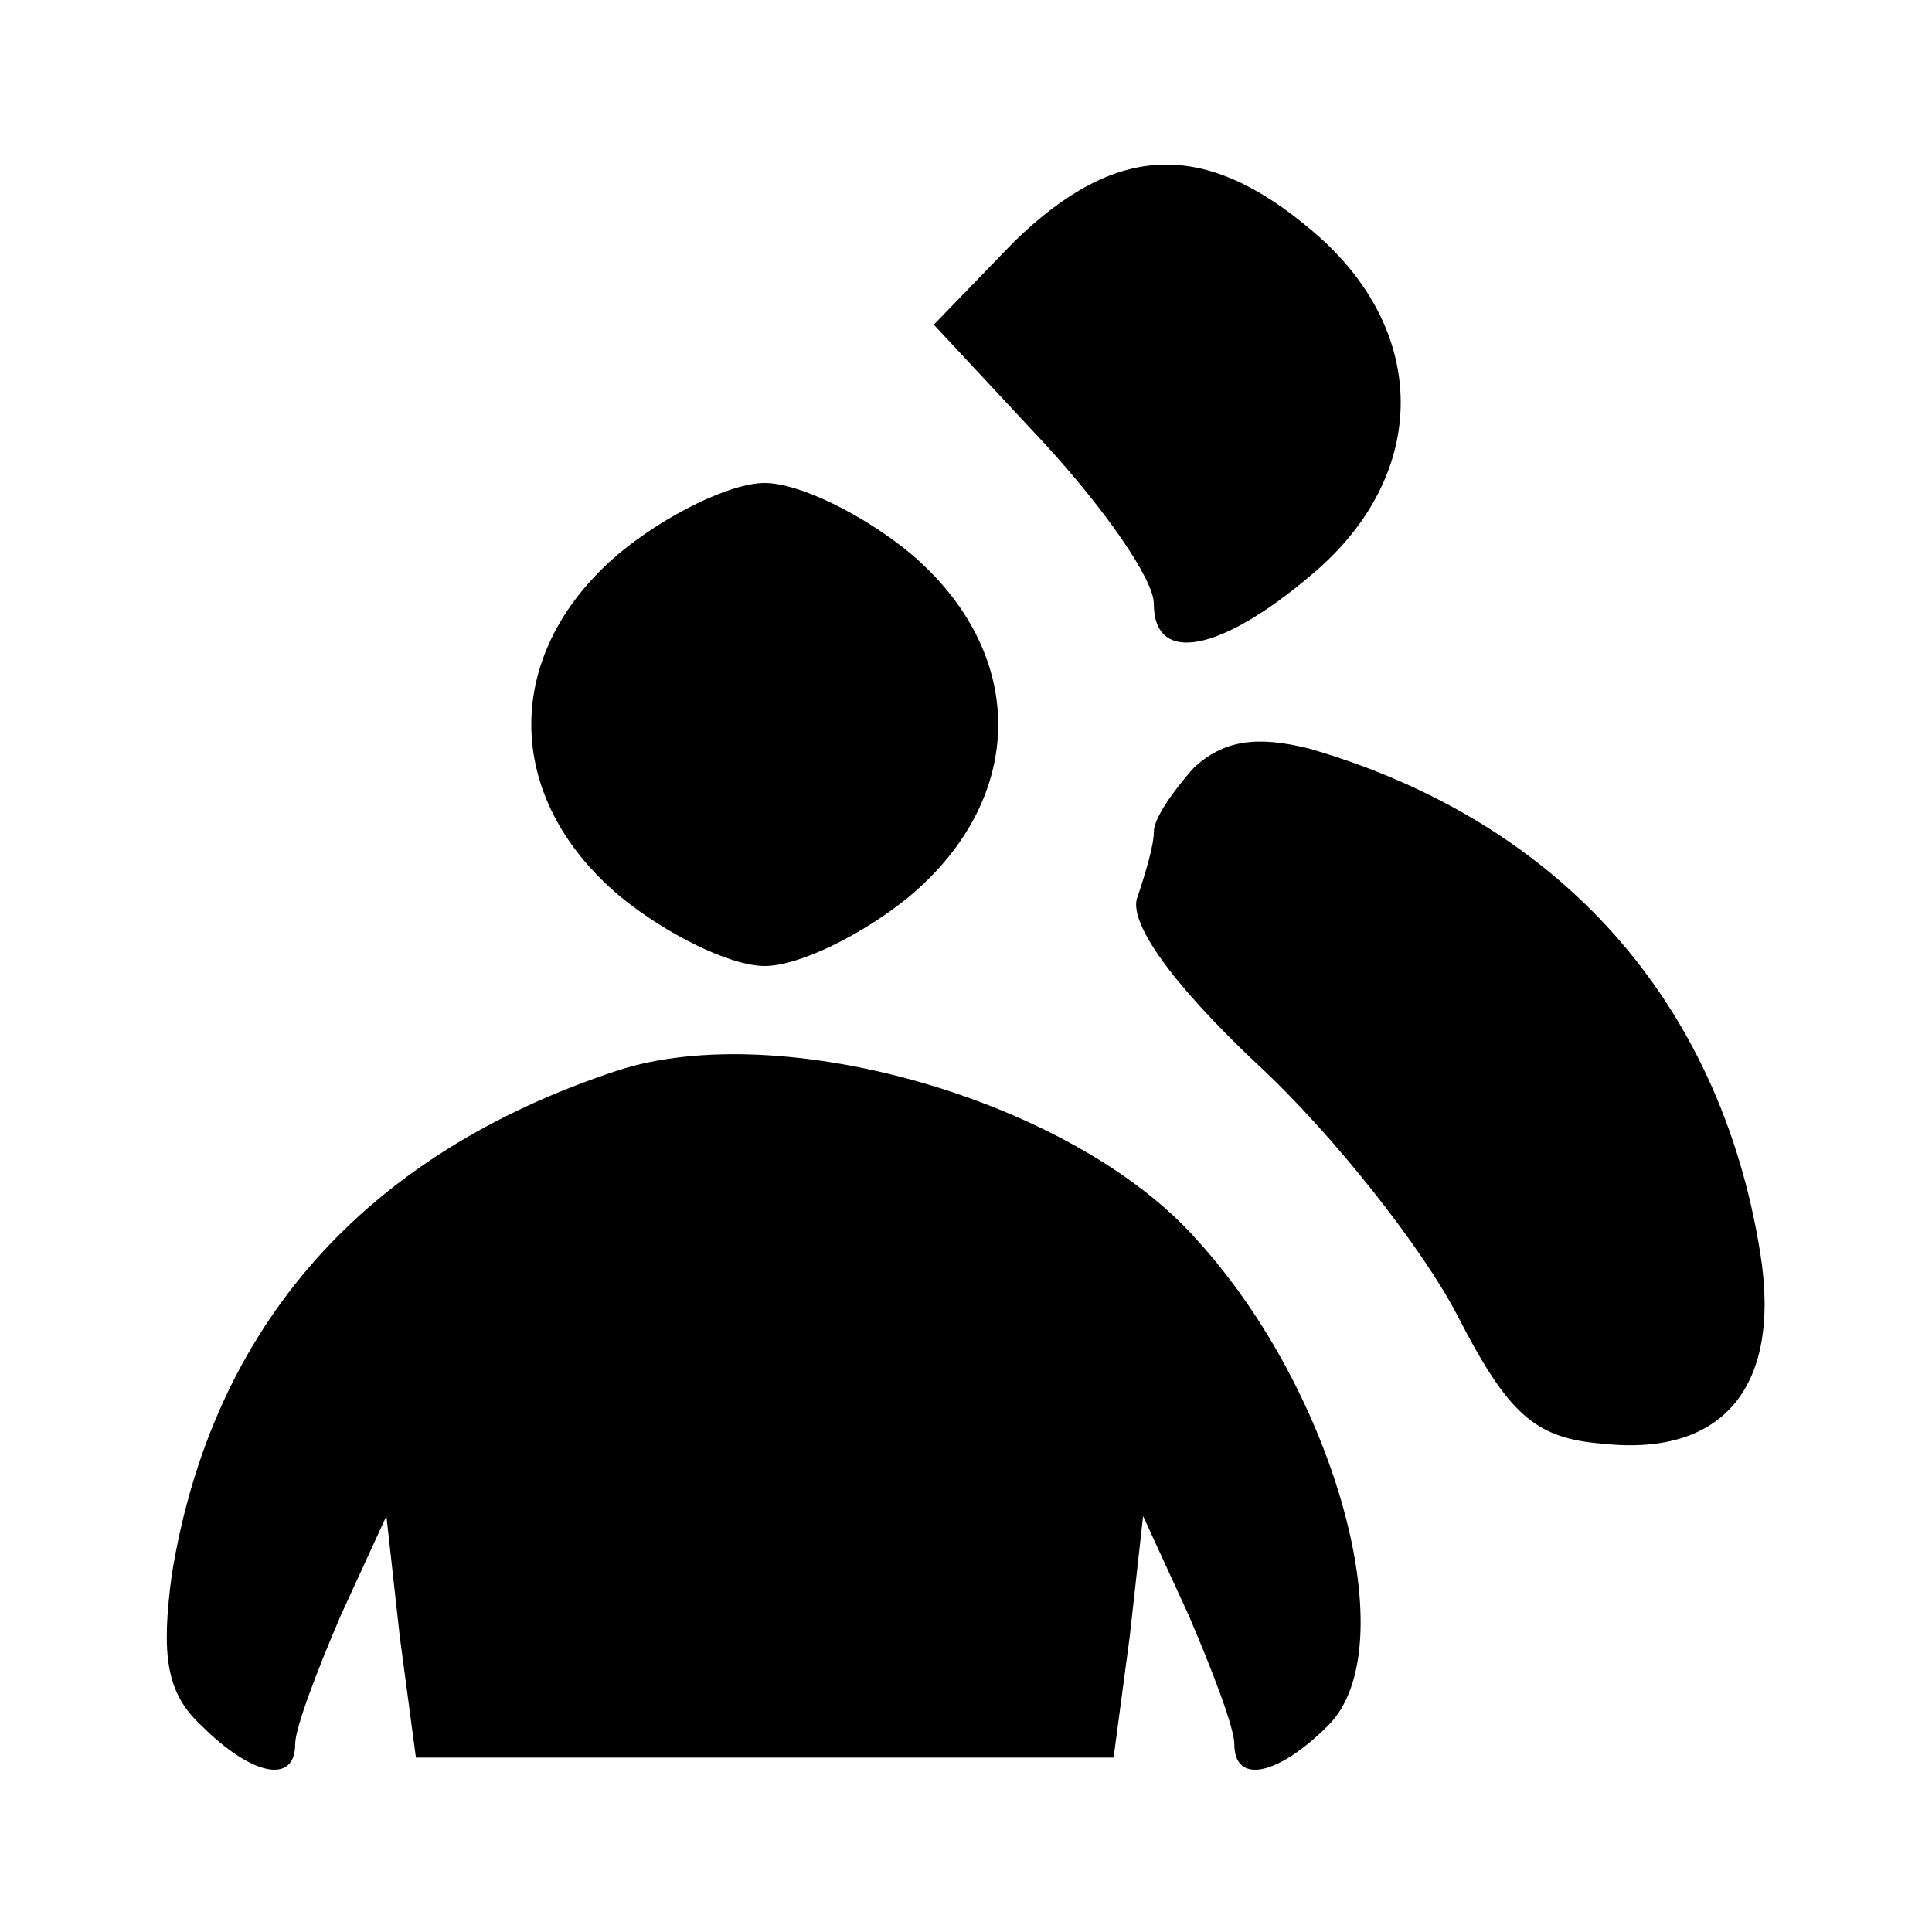
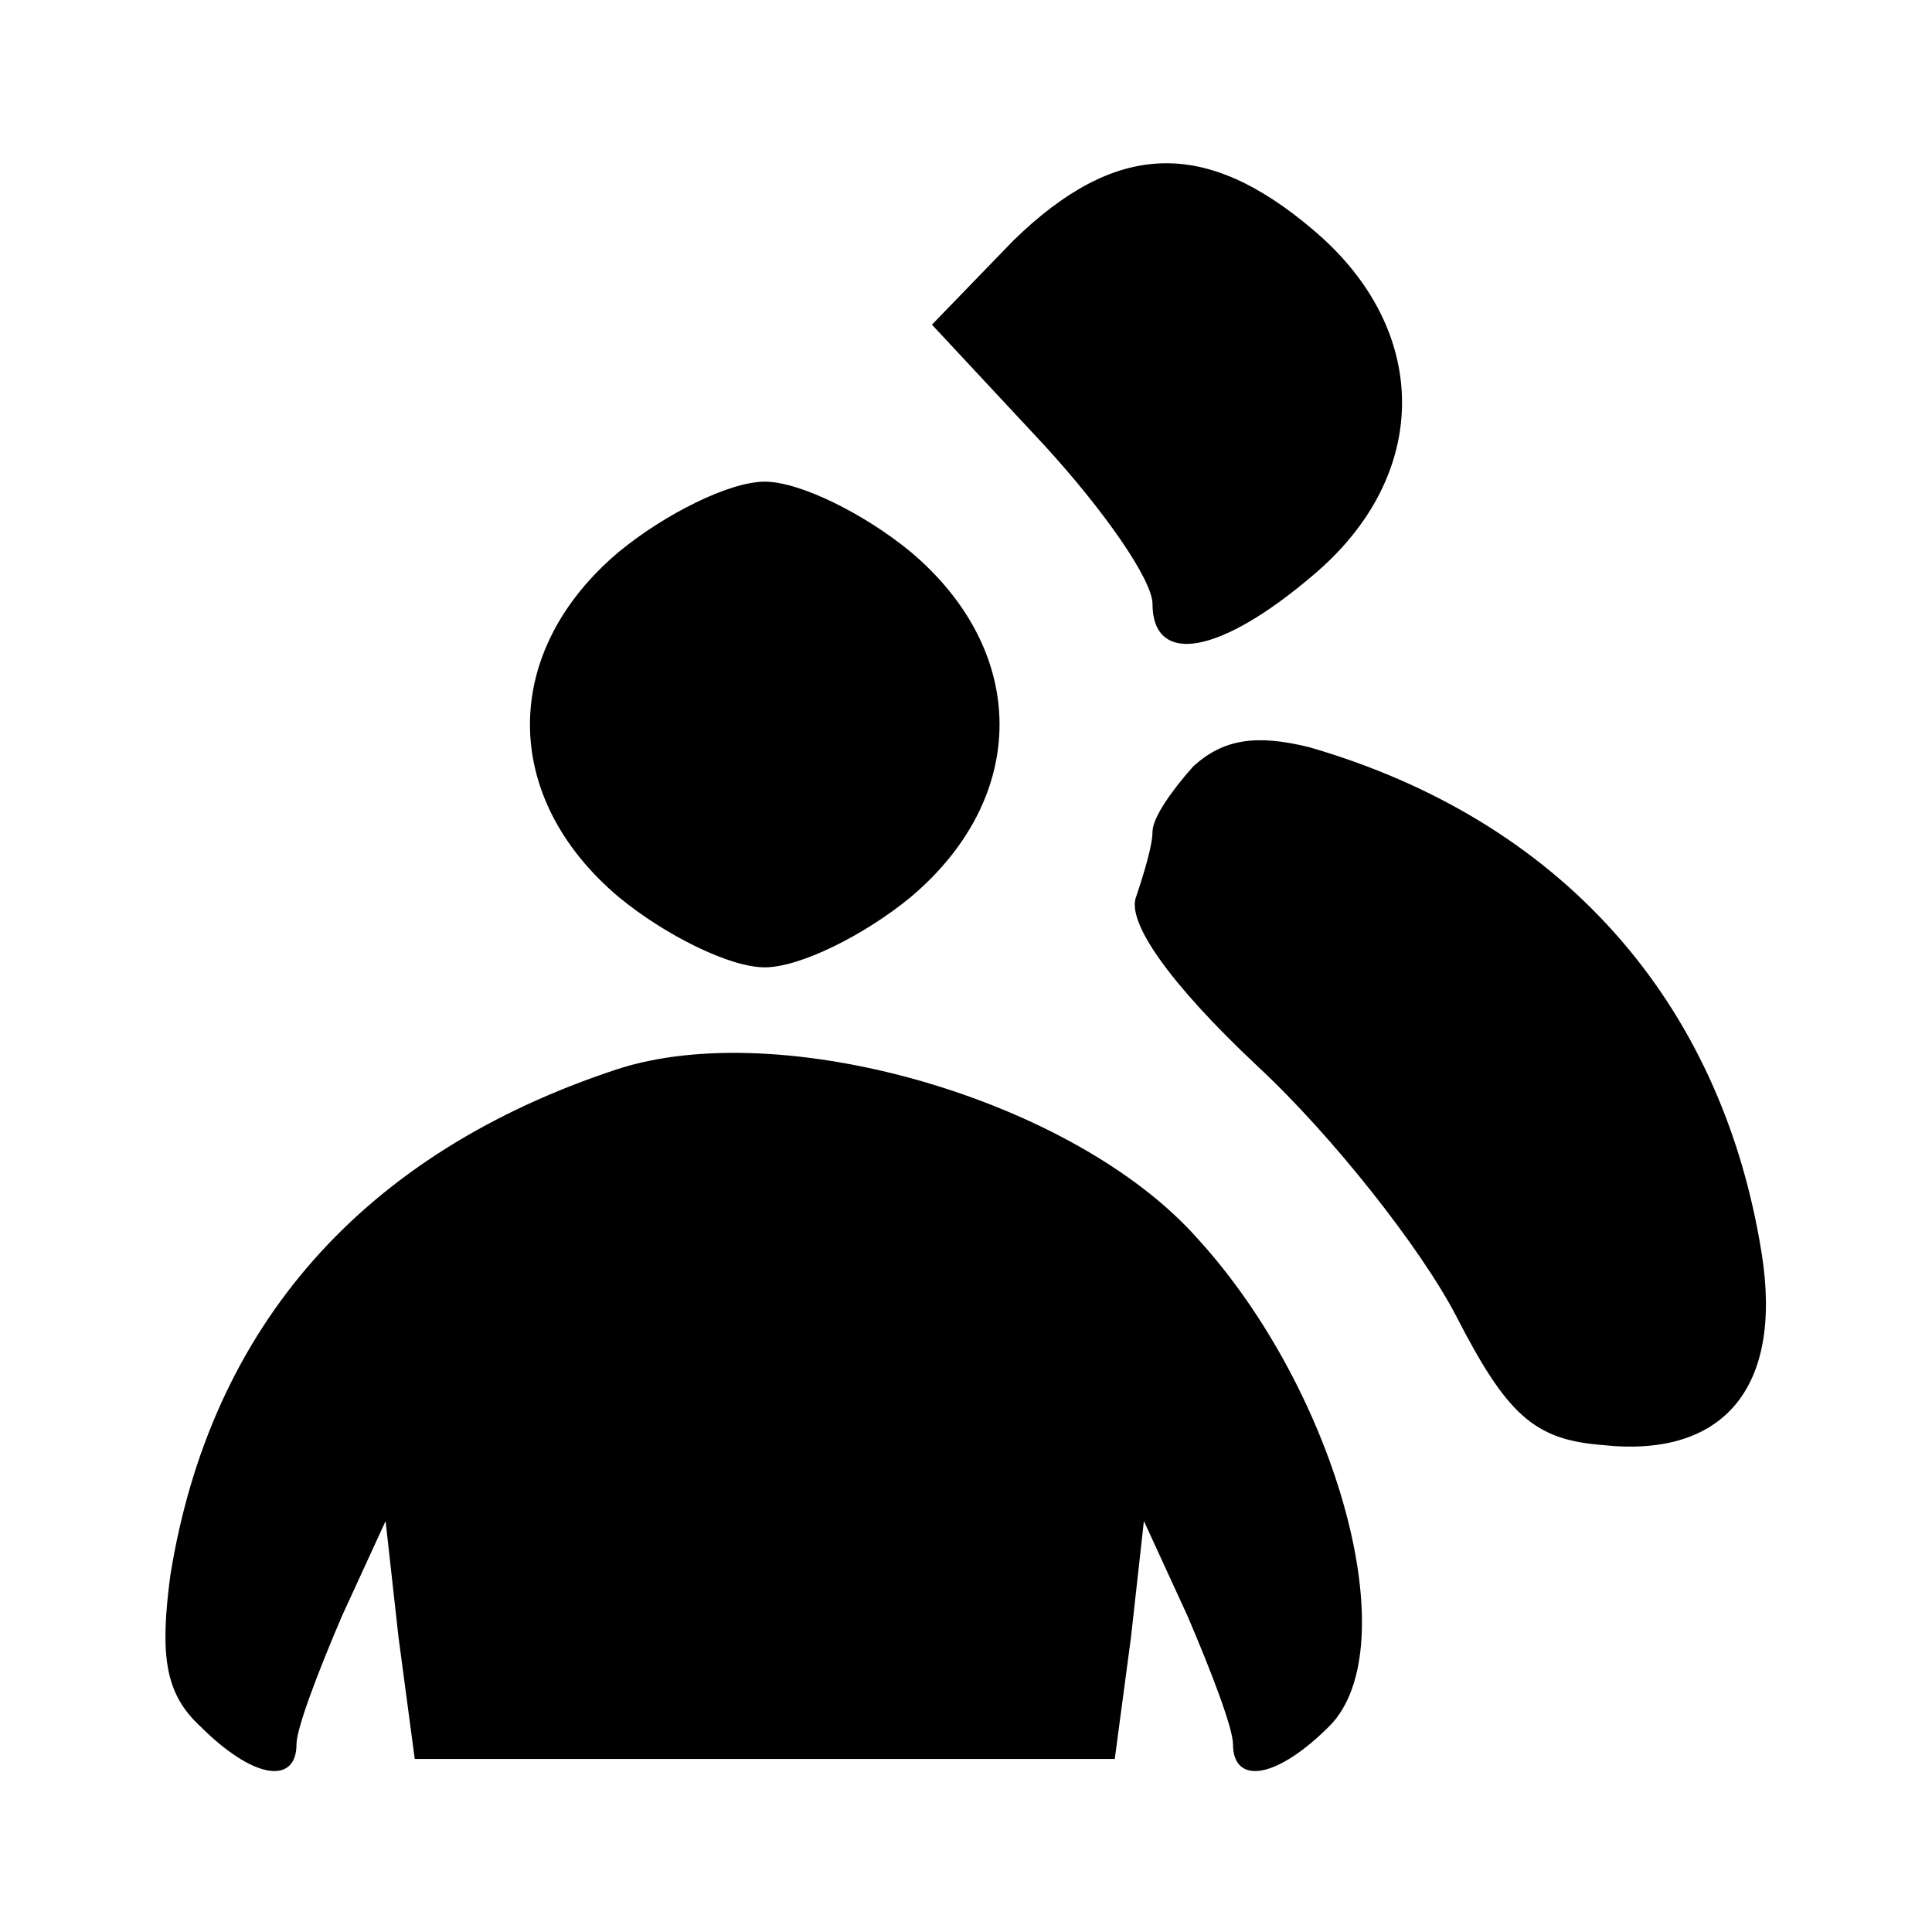
<svg xmlns="http://www.w3.org/2000/svg" version="1.0" width="72pt" height="72pt" viewBox="0 0 72 72" preserveAspectRatio="xMidYMid meet">
-   <g transform="translate(0,72) scale(0.1,-0.1)" fill="currentColor" stroke="none">
+   <g transform="translate(0,72) scale(0.1,-0.1)" fill="currentColor" stroke="currentColor">
    <path d="M378 630 l-30 -31 41 -44 c23 -25 41 -51 41 -60 0 -23 25 -18 59 11 44 37 44 91 0 128 -40 34 -73 33 -111 -4z" />
    <path d="M231 514 c-44 -37 -44 -91 0 -128 17 -14 41 -26 54 -26 13 0 37 12 54 26 44 37 44 91 0 128 -17 14 -41 26 -54 26 -13 0 -37 -12 -54 -26z" />
    <path d="M445 434 c-8 -9 -15 -19 -15 -24 0 -5 -3 -15 -6 -24 -4 -9 12 -32 45 -63 28 -26 61 -68 74 -93 19 -37 29 -46 54 -48 45 -5 67 21 59 71 -15 94 -75 161 -168 188 -20 5 -32 3 -43 -7z" />
    <path d="M230 321 c-94 -31 -151 -95 -166 -188 -4 -30 -2 -44 11 -56 19 -19 35 -22 35 -7 0 6 8 27 17 48 l17 37 5 -45 6 -45 130 0 130 0 6 45 5 45 17 -37 c9 -21 17 -42 17 -48 0 -15 16 -12 35 7 29 29 3 124 -49 181 -46 52 -155 83 -216 63z" />
  </g>
</svg>
